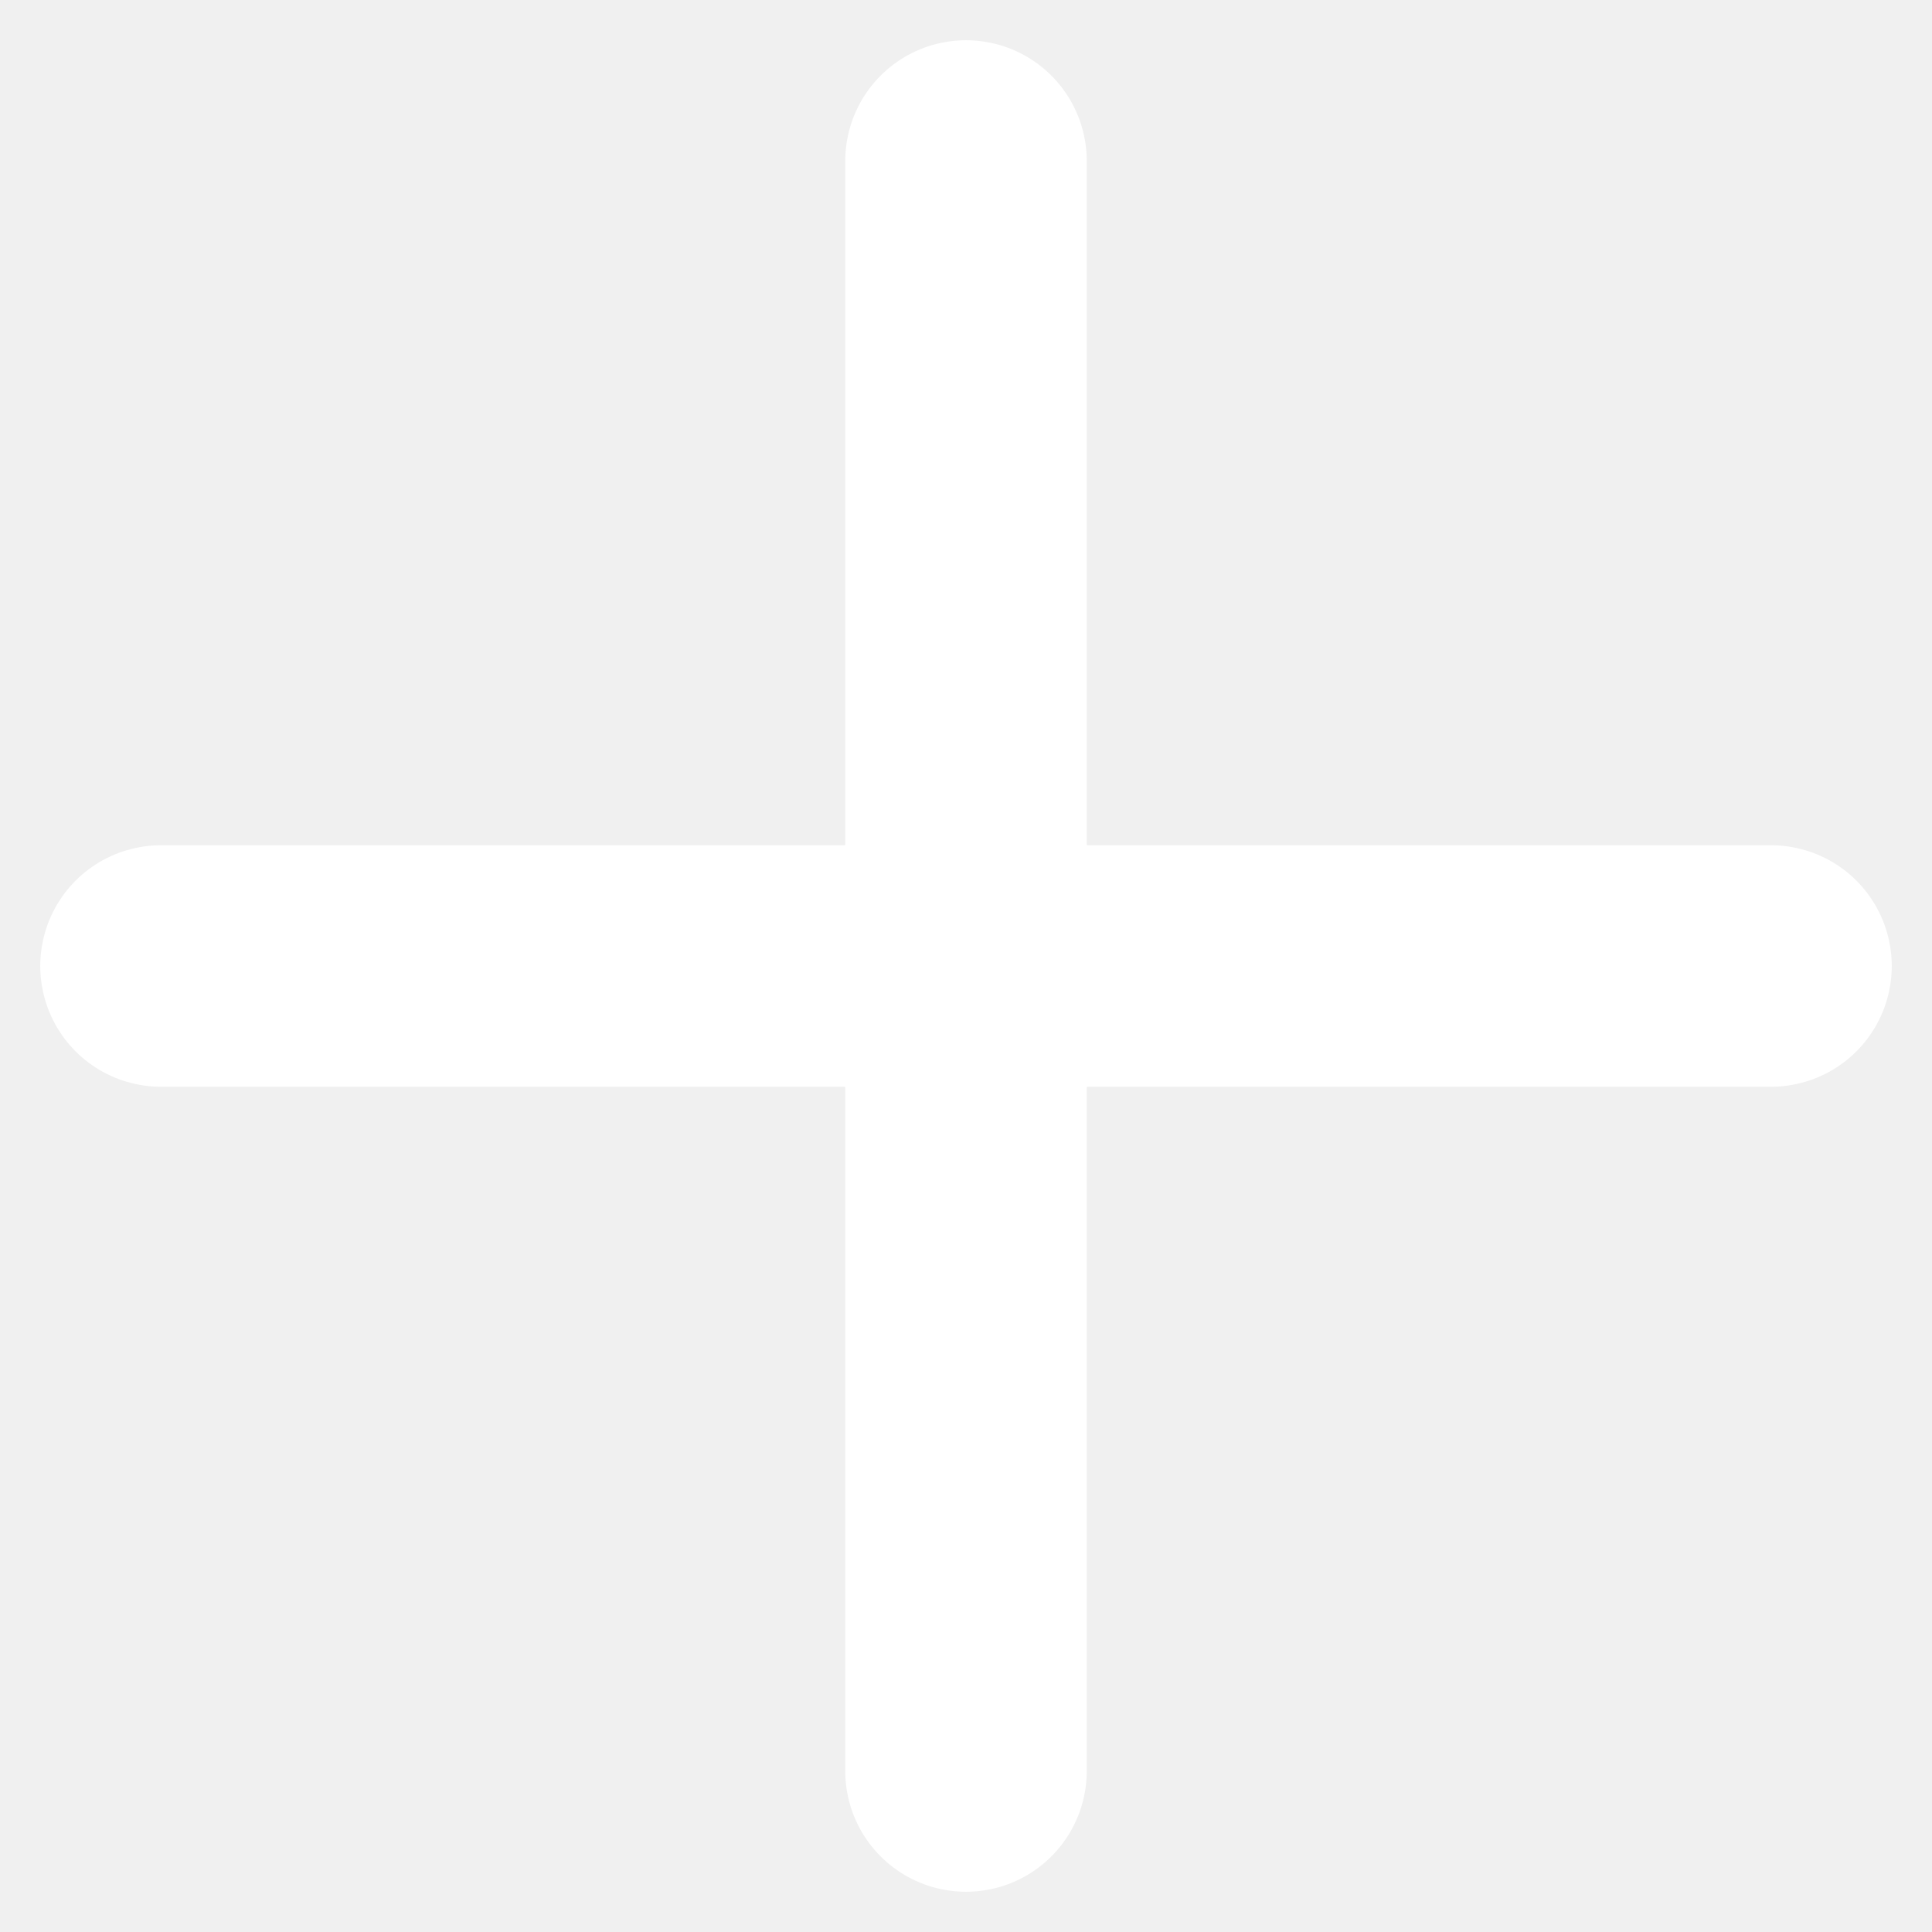
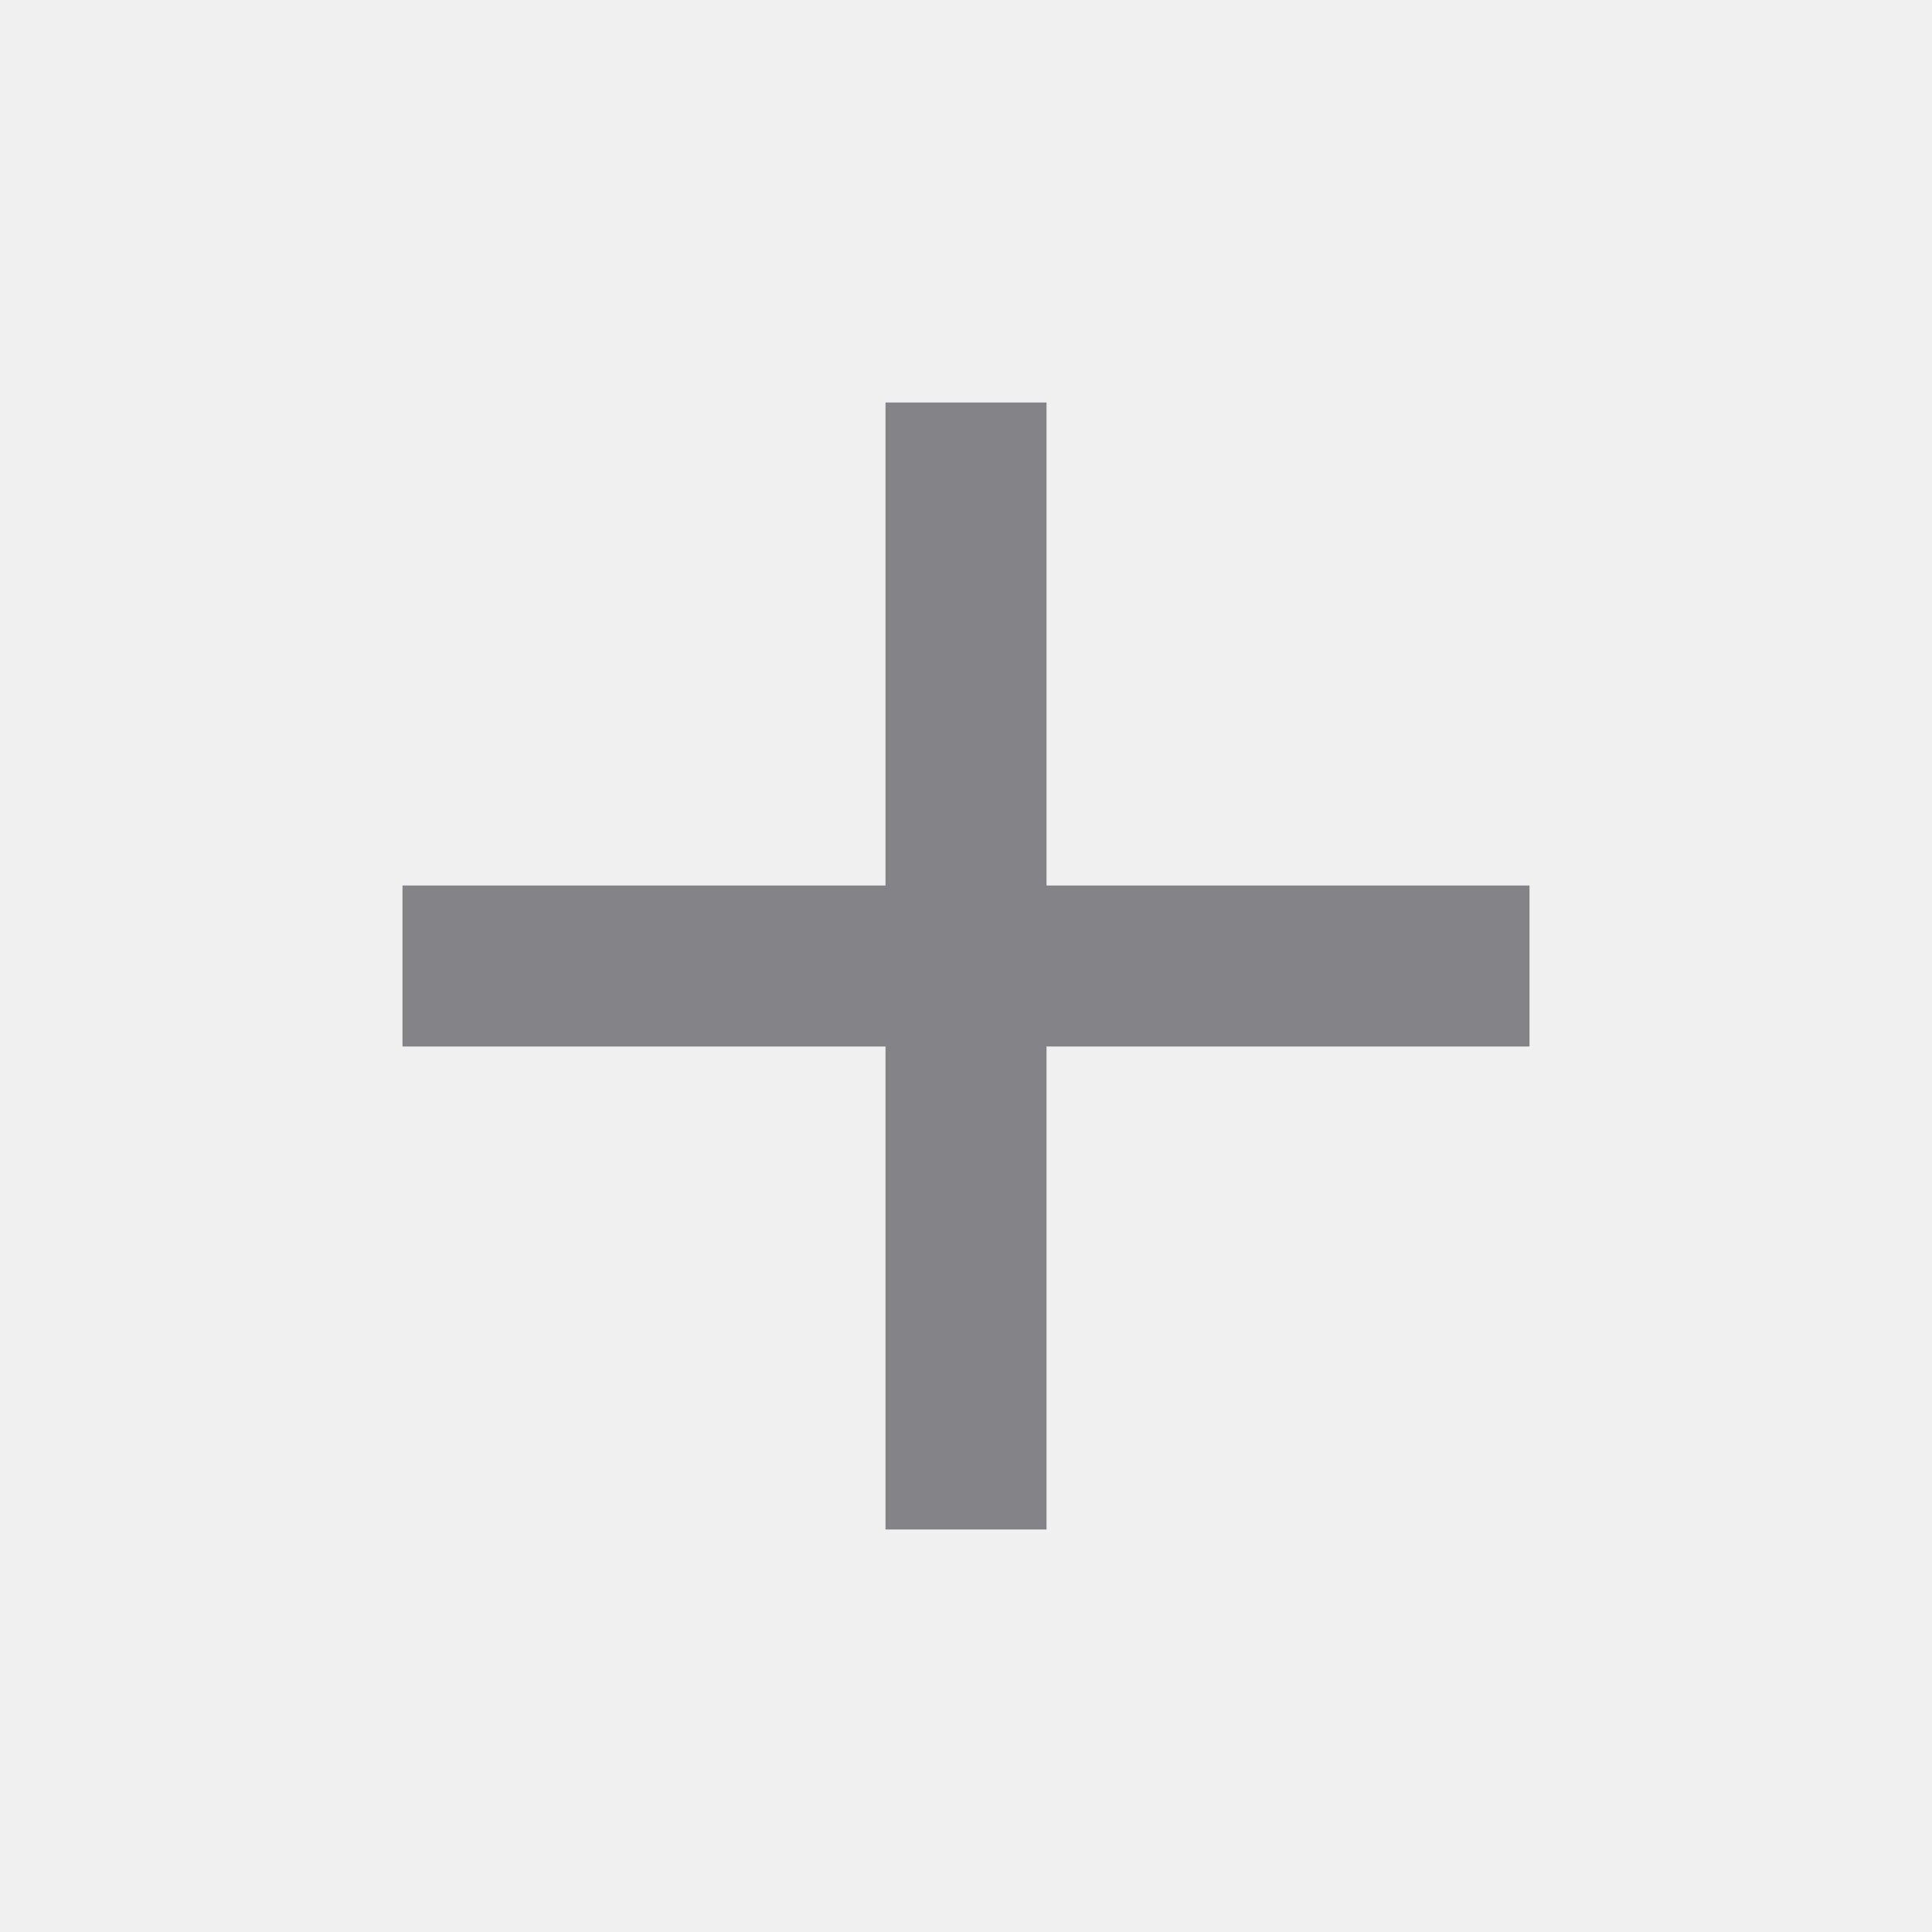
- <svg xmlns="http://www.w3.org/2000/svg" width="12" height="12" viewBox="0 0 12 12" fill="none">
-   <path d="M1 6H11" stroke="white" stroke-width="1.5" stroke-linecap="round" stroke-linejoin="round" />
-   <path d="M6 1V11" stroke="white" stroke-width="1.5" stroke-linecap="round" stroke-linejoin="round" />
+ <svg xmlns="http://www.w3.org/2000/svg" height="40px" viewBox="0 0 24 24" width="40px" fill="#3c3c4399">
+   <path d="M0 0h24v24H0V0z" fill="none" />
+   <path d="M19 13h-6v6h-2v-6H5v-2h6V5h2v6h6v2z" />
</svg>
